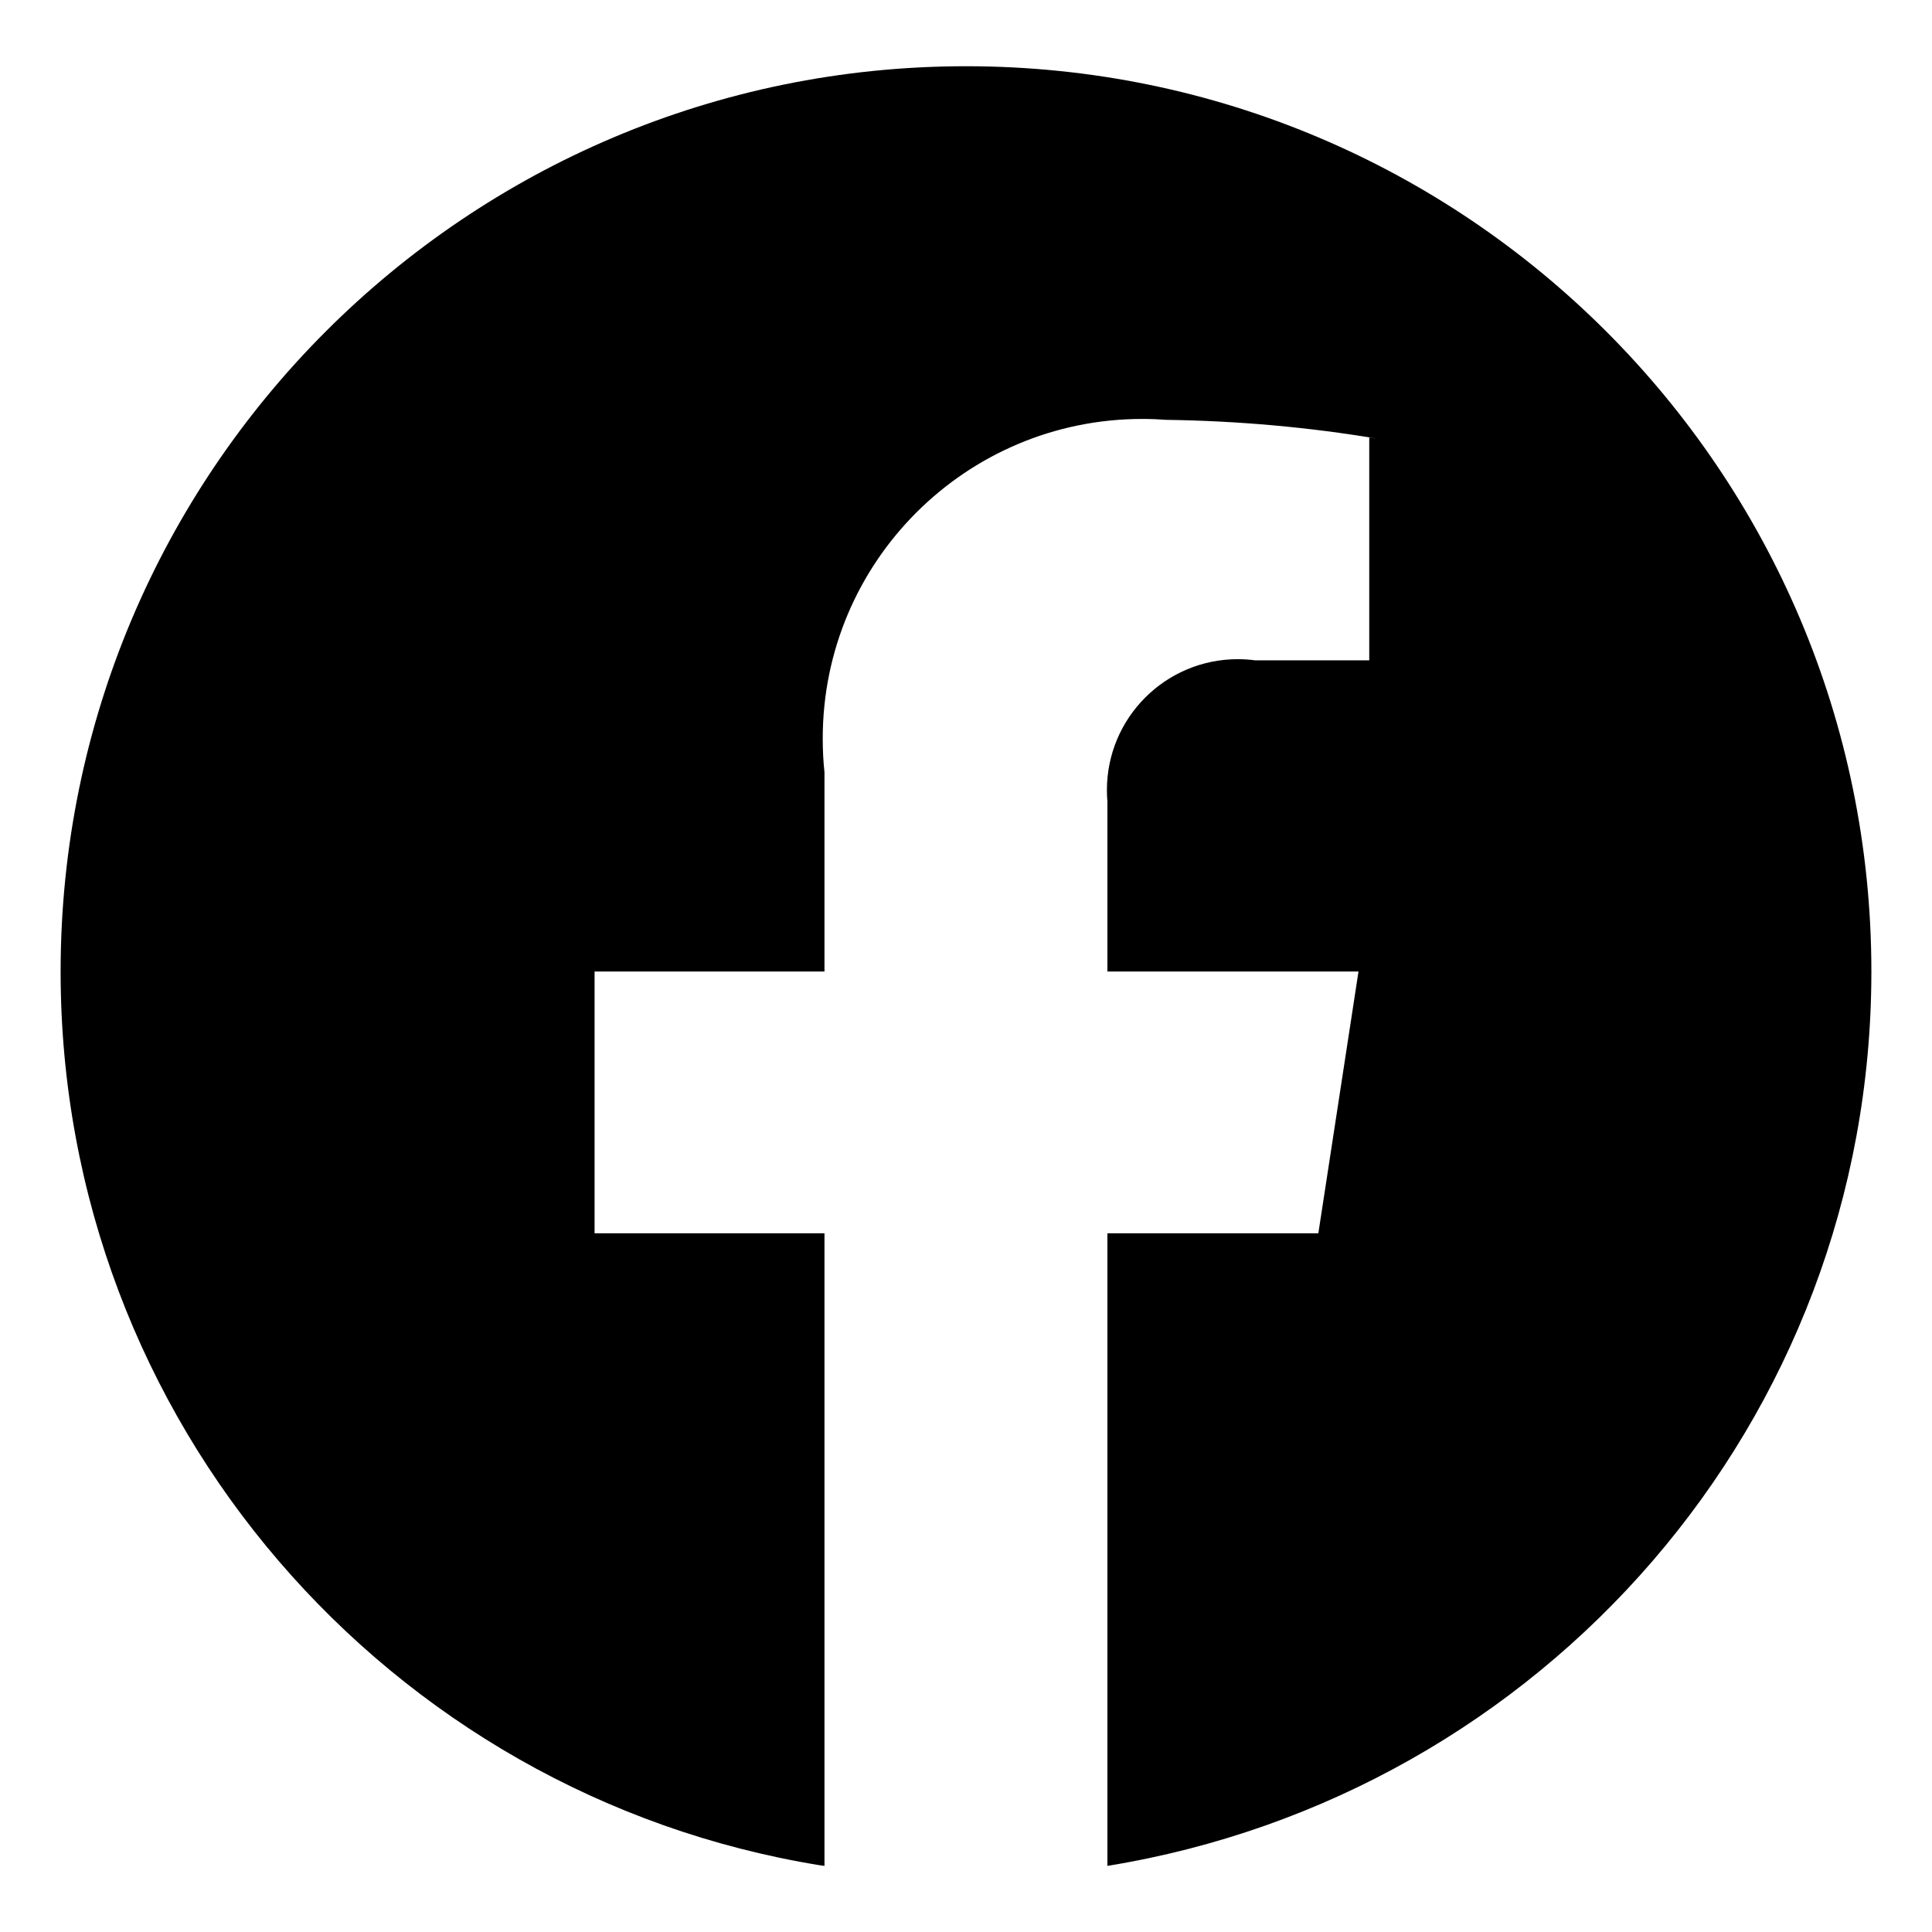
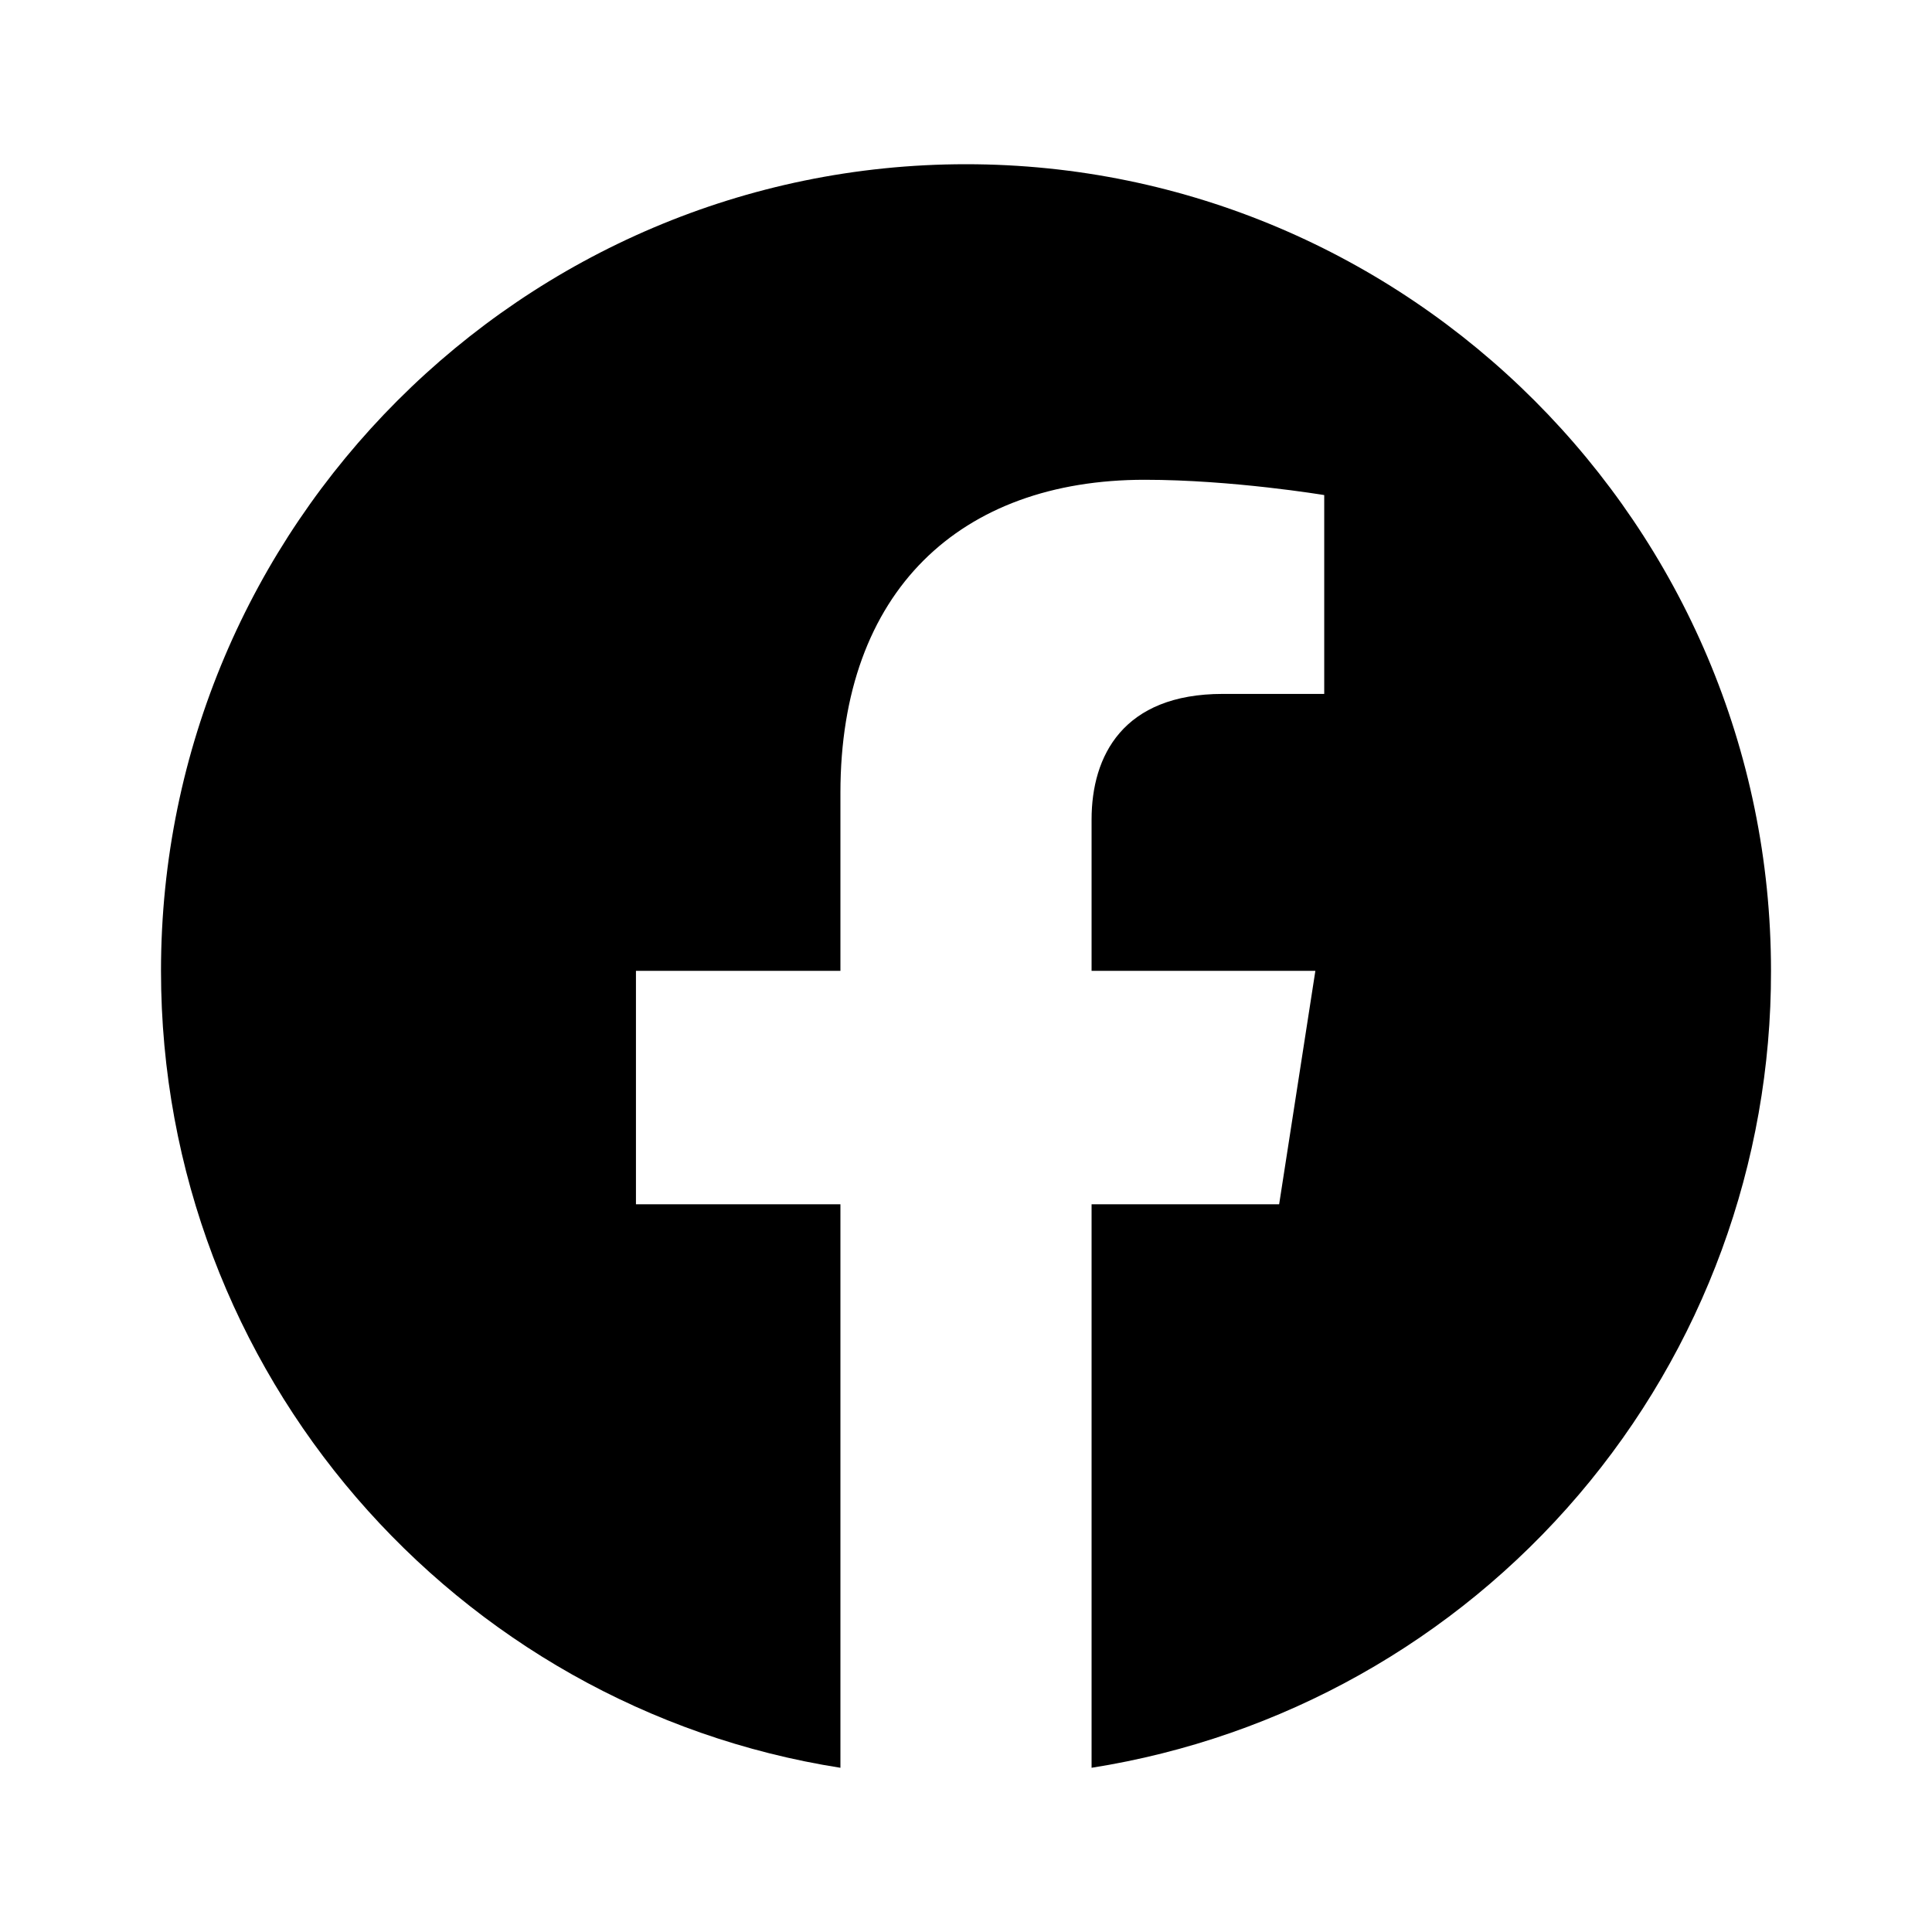
- <svg xmlns="http://www.w3.org/2000/svg" fill="#000000" width="800px" height="800px" viewBox="0 0 32 32" version="1.1">
-   <path d="M30.996 16.091c-0.001-8.281-6.714-14.994-14.996-14.994s-14.996 6.714-14.996 14.996c0 7.455 5.44 13.639 12.566 14.8l0.086 0.012v-10.478h-3.808v-4.336h3.808v-3.302c-0.019-0.167-0.029-0.361-0.029-0.557 0-2.923 2.37-5.293 5.293-5.293 0.141 0 0.281 0.006 0.42 0.016l-0.018-0.001c1.199 0.017 2.359 0.123 3.491 0.312l-0.134-0.019v3.69h-1.892c-0.086-0.012-0.185-0.019-0.285-0.019-1.197 0-2.168 0.97-2.168 2.168 0 0.068 0.003 0.135 0.009 0.202l-0.001-0.009v2.812h4.159l-0.665 4.336h-3.494v10.478c7.213-1.174 12.653-7.359 12.654-14.814v-0z" />
+ <svg xmlns="http://www.w3.org/2000/svg" fill="#000000" width="800px" height="800px" viewBox="0 0 24 24">
+   <path d="M12 2.04C6.5 2.04 2 6.53 2 12.06C2 17.06 5.66 21.21 10.44 21.96V14.96H7.9V12.06H10.44V9.85C10.44 7.34 11.93 5.96 14.22 5.96C15.31 5.96 16.45 6.15 16.45 6.15V8.62H15.19C13.95 8.62 13.56 9.39 13.56 10.18V12.06H16.34L15.89 14.96H13.56V21.96C15.916 21.588 18.062 20.386 19.61 18.57C21.158 16.755 22.005 14.446 22 12.06C22 6.53 17.5 2.04 12 2.04Z" />
</svg>
